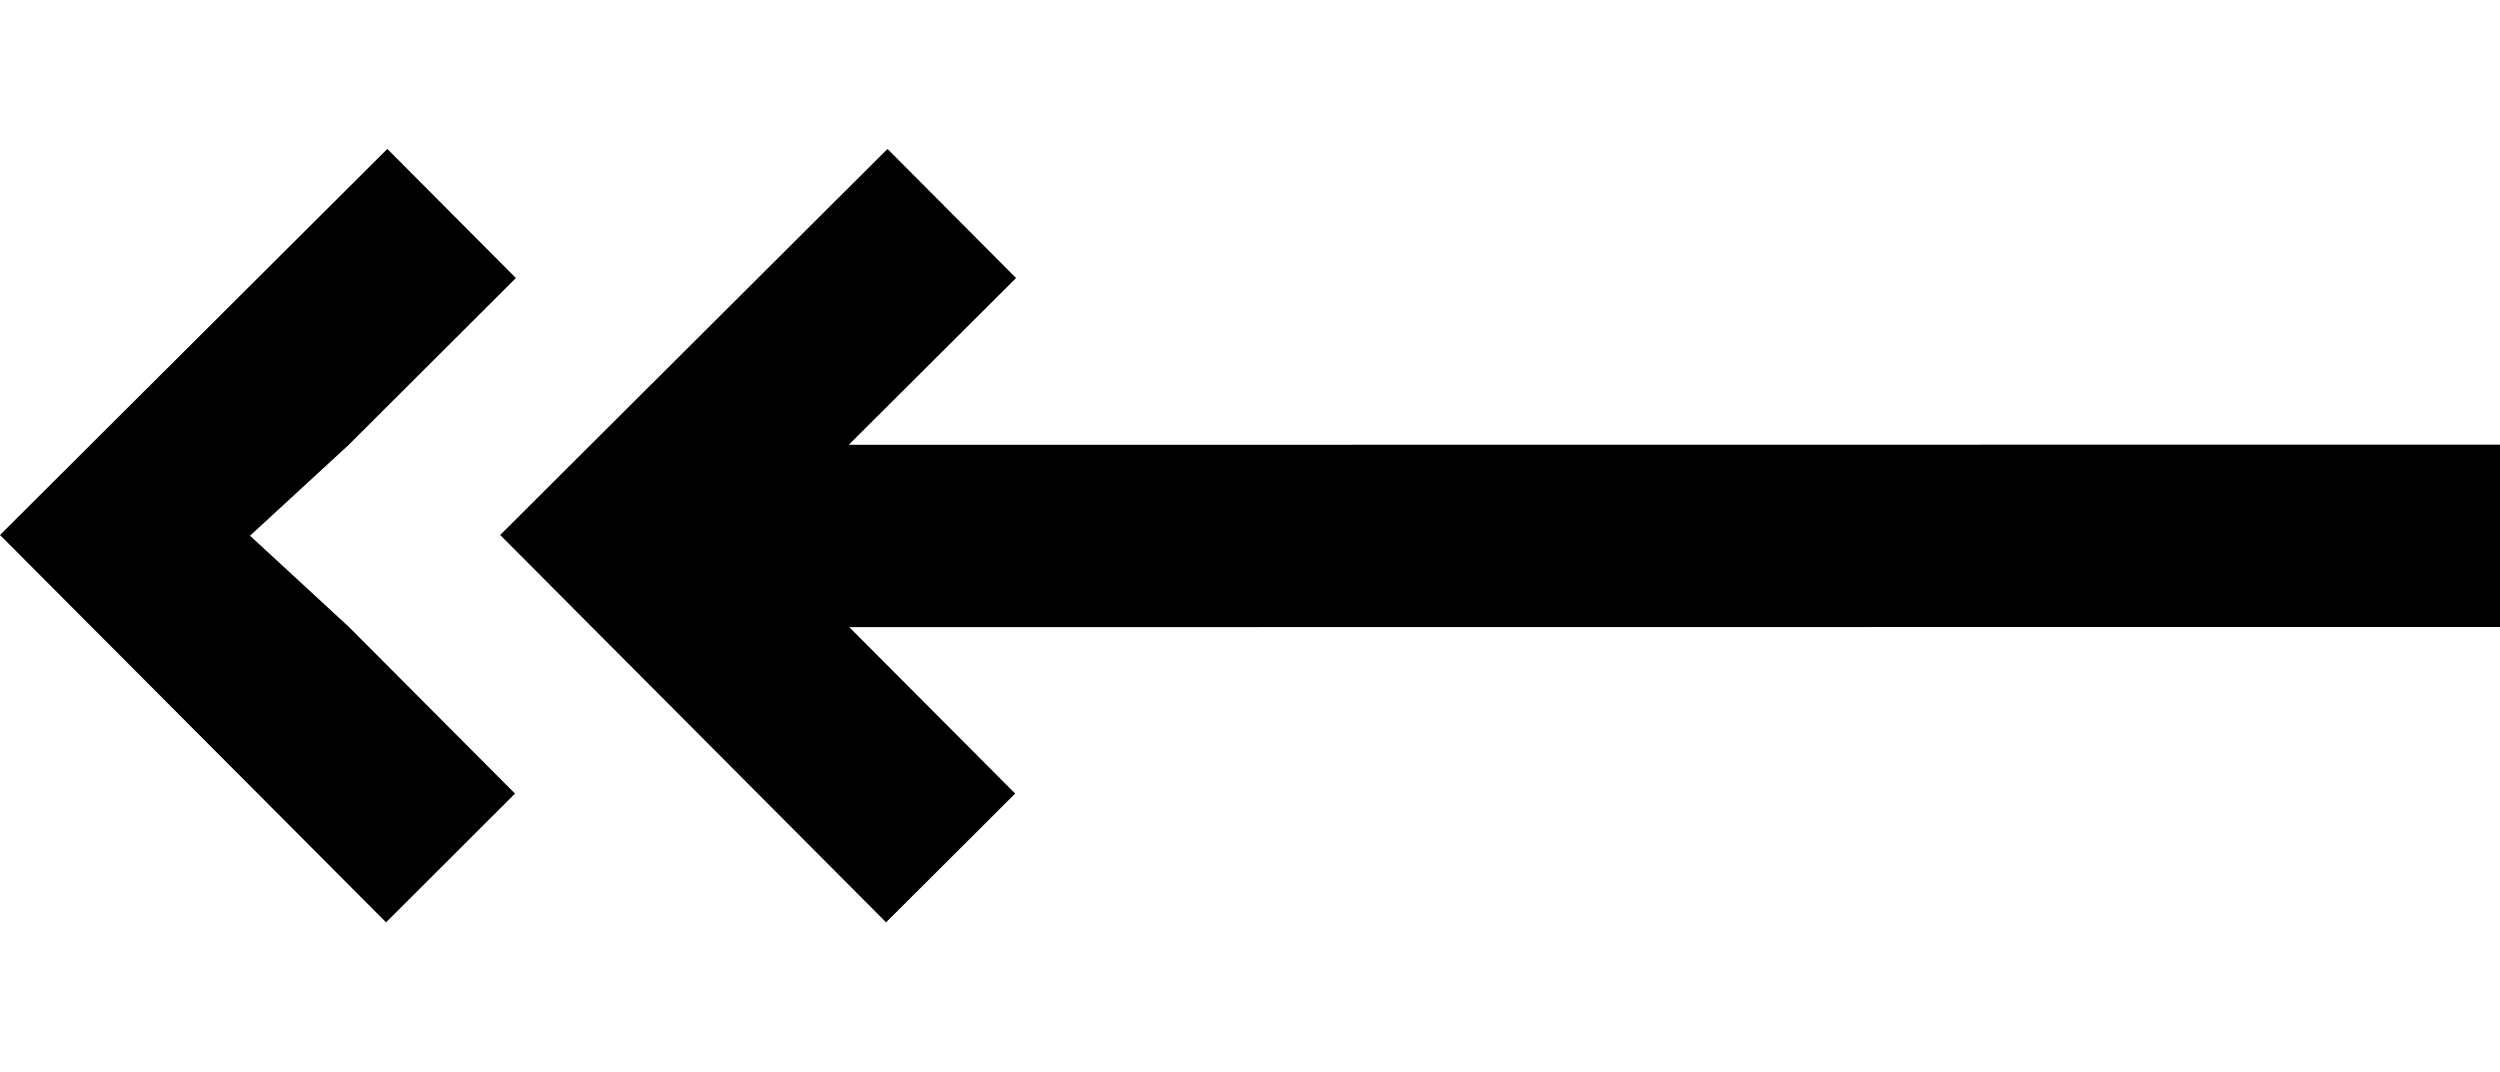
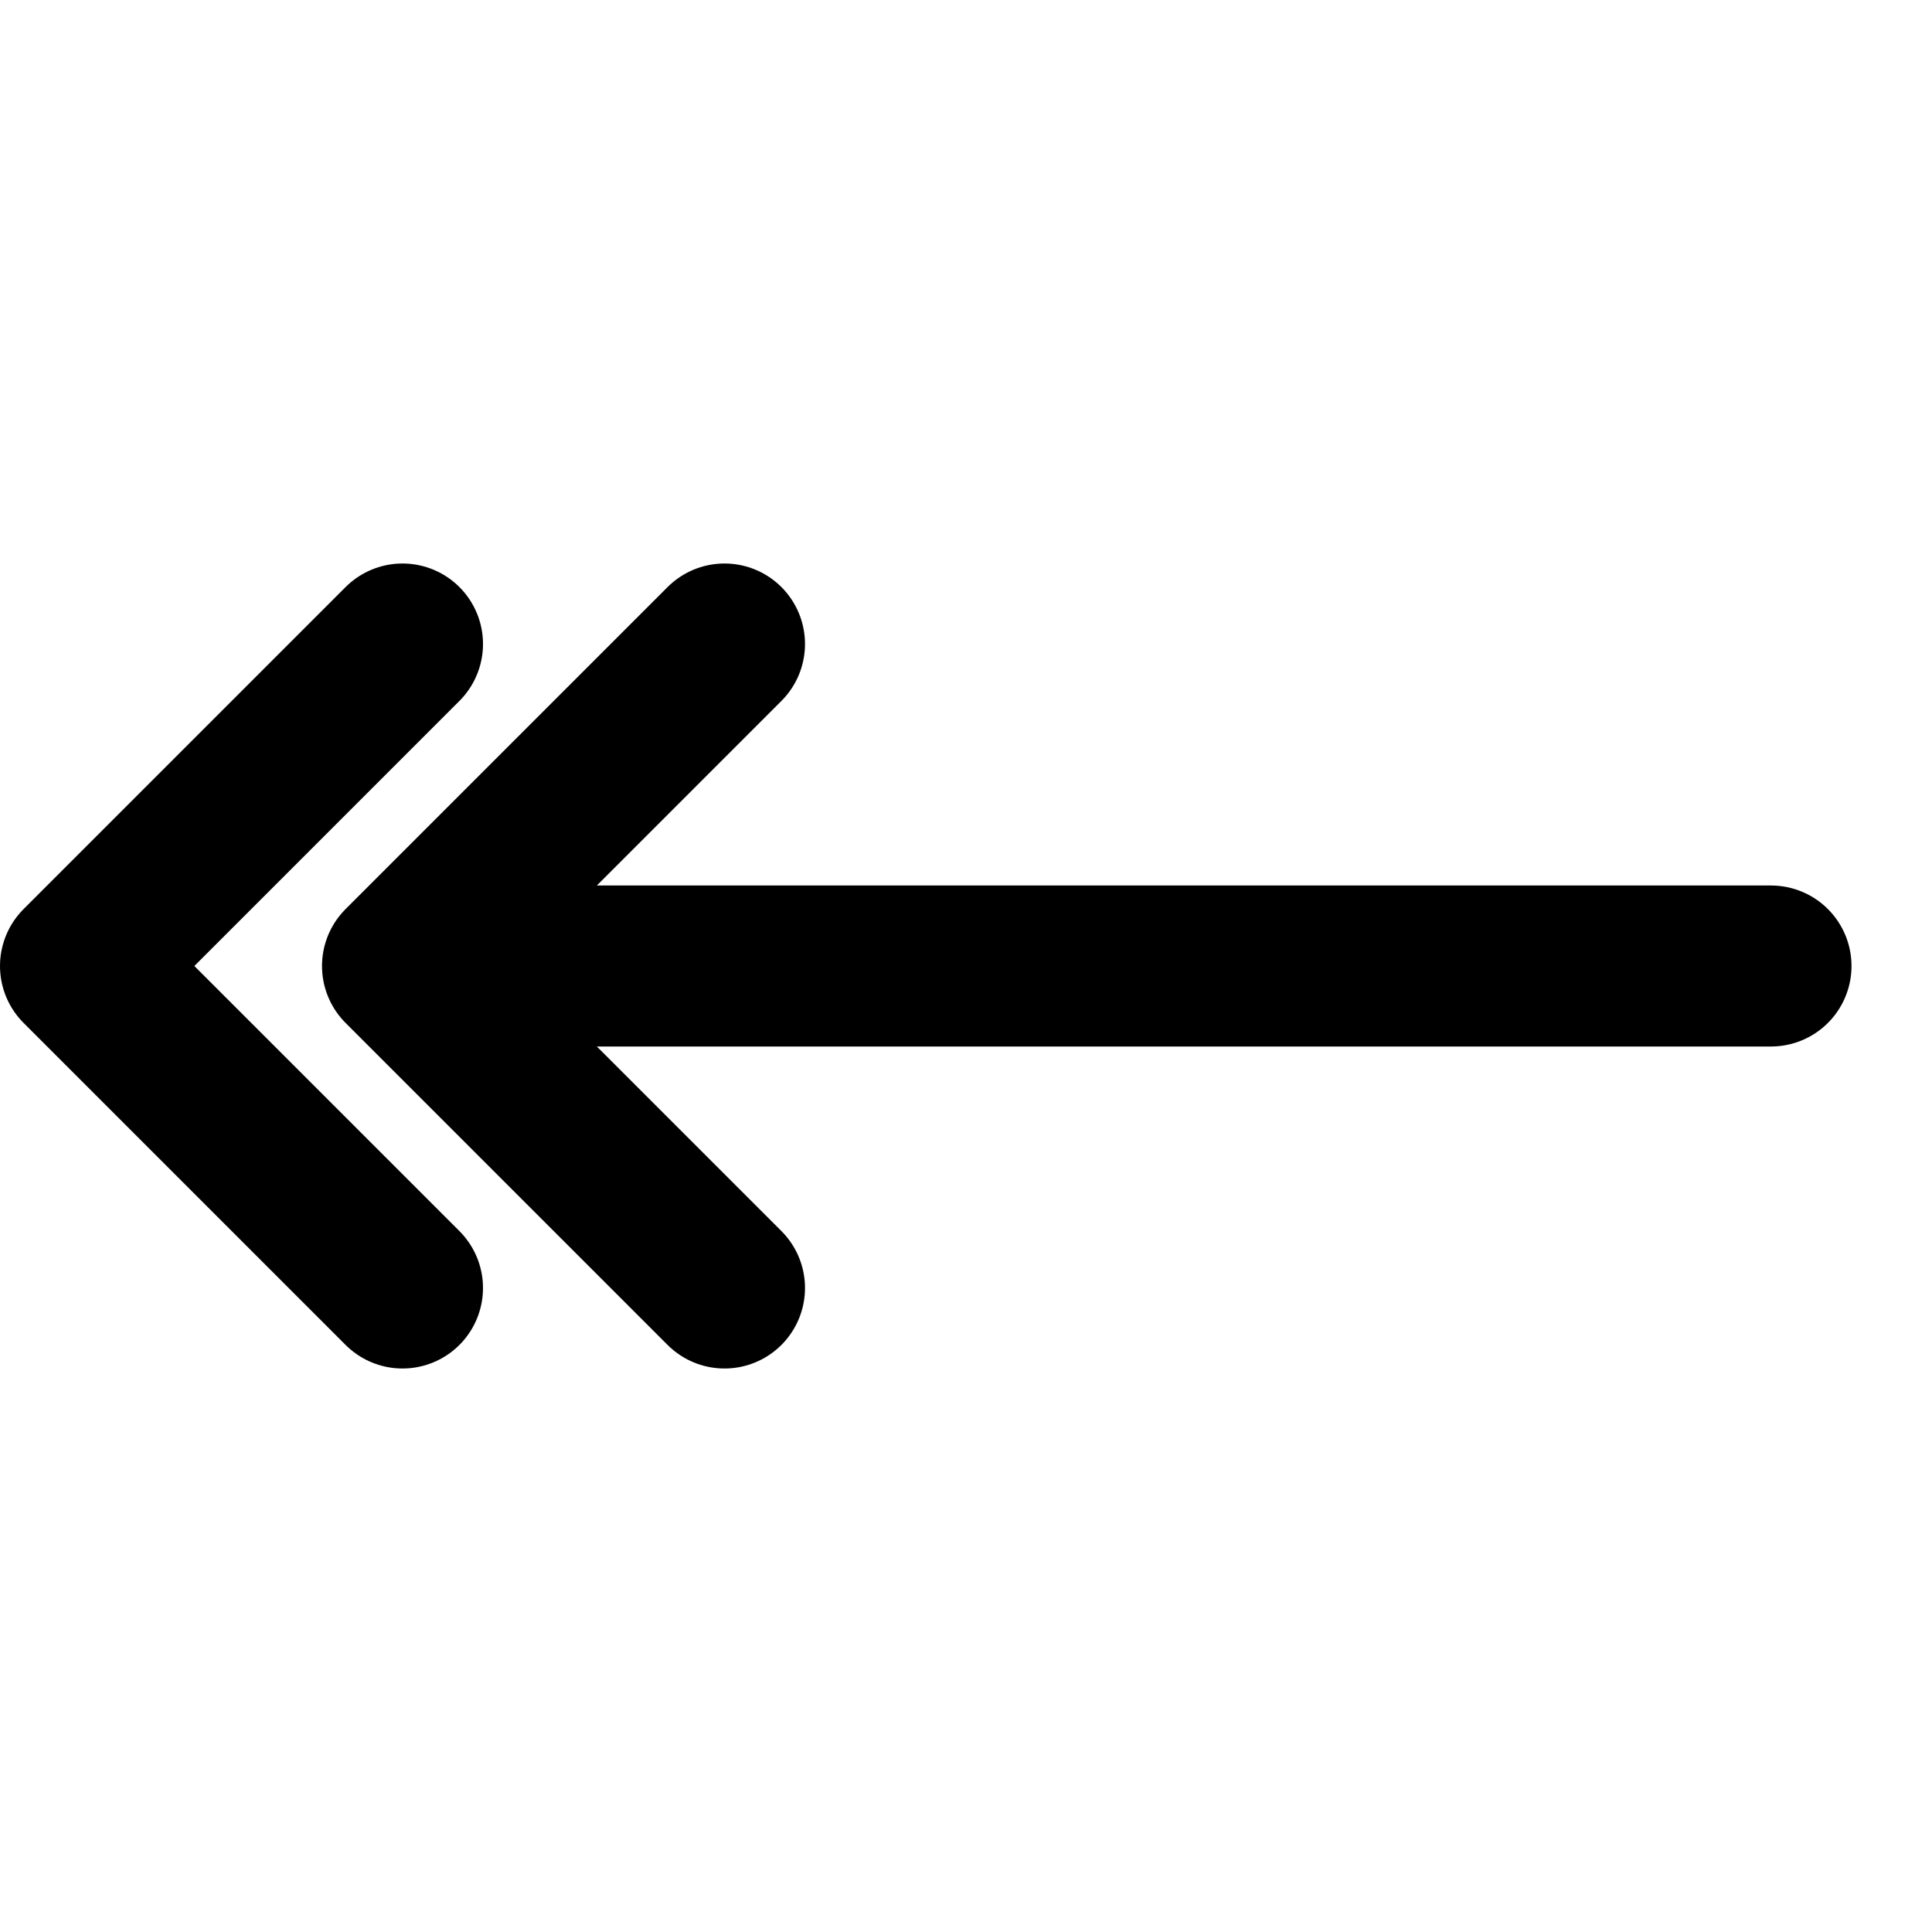
- <svg xmlns="http://www.w3.org/2000/svg" width="14" height="6" viewBox="0 0 14 6" fill="currentColor">
-   <g clip-path="url(#clip0_2064_4558)">
-     <path d="M2.801 2.996L4.962 5.165L5.685 4.444L4.756 3.512L14.001 3.511L14.001 2.49L4.753 2.491L5.69 1.557L4.97 0.834L2.801 2.996Z" />
-     <path d="M0 2.996L2.162 5.165L2.884 4.444L1.955 3.512L1.4 3L1.953 2.491L2.889 1.557L2.169 0.834L0 2.996Z" />
-   </g>
-   <defs>
-     <clipPath id="clip0_2064_4558">
-       <rect width="14" height="5.6" transform="translate(0 0.200012)" />
-     </clipPath>
-   </defs>
+ <svg xmlns="http://www.w3.org/2000/svg" viewBox="0 0 24 24" fill="none">
+   <path d="M9 16L5 12L9 8" stroke="currentColor" stroke-width="2" stroke-linecap="round" stroke-linejoin="round" />
+   <path d="M5 16L1 12L5 8" stroke="currentColor" stroke-width="2" stroke-linecap="round" stroke-linejoin="round" />
+   <path d="M22 12L6 12" stroke="currentColor" stroke-width="2" stroke-linecap="round" stroke-linejoin="round" />
</svg>
